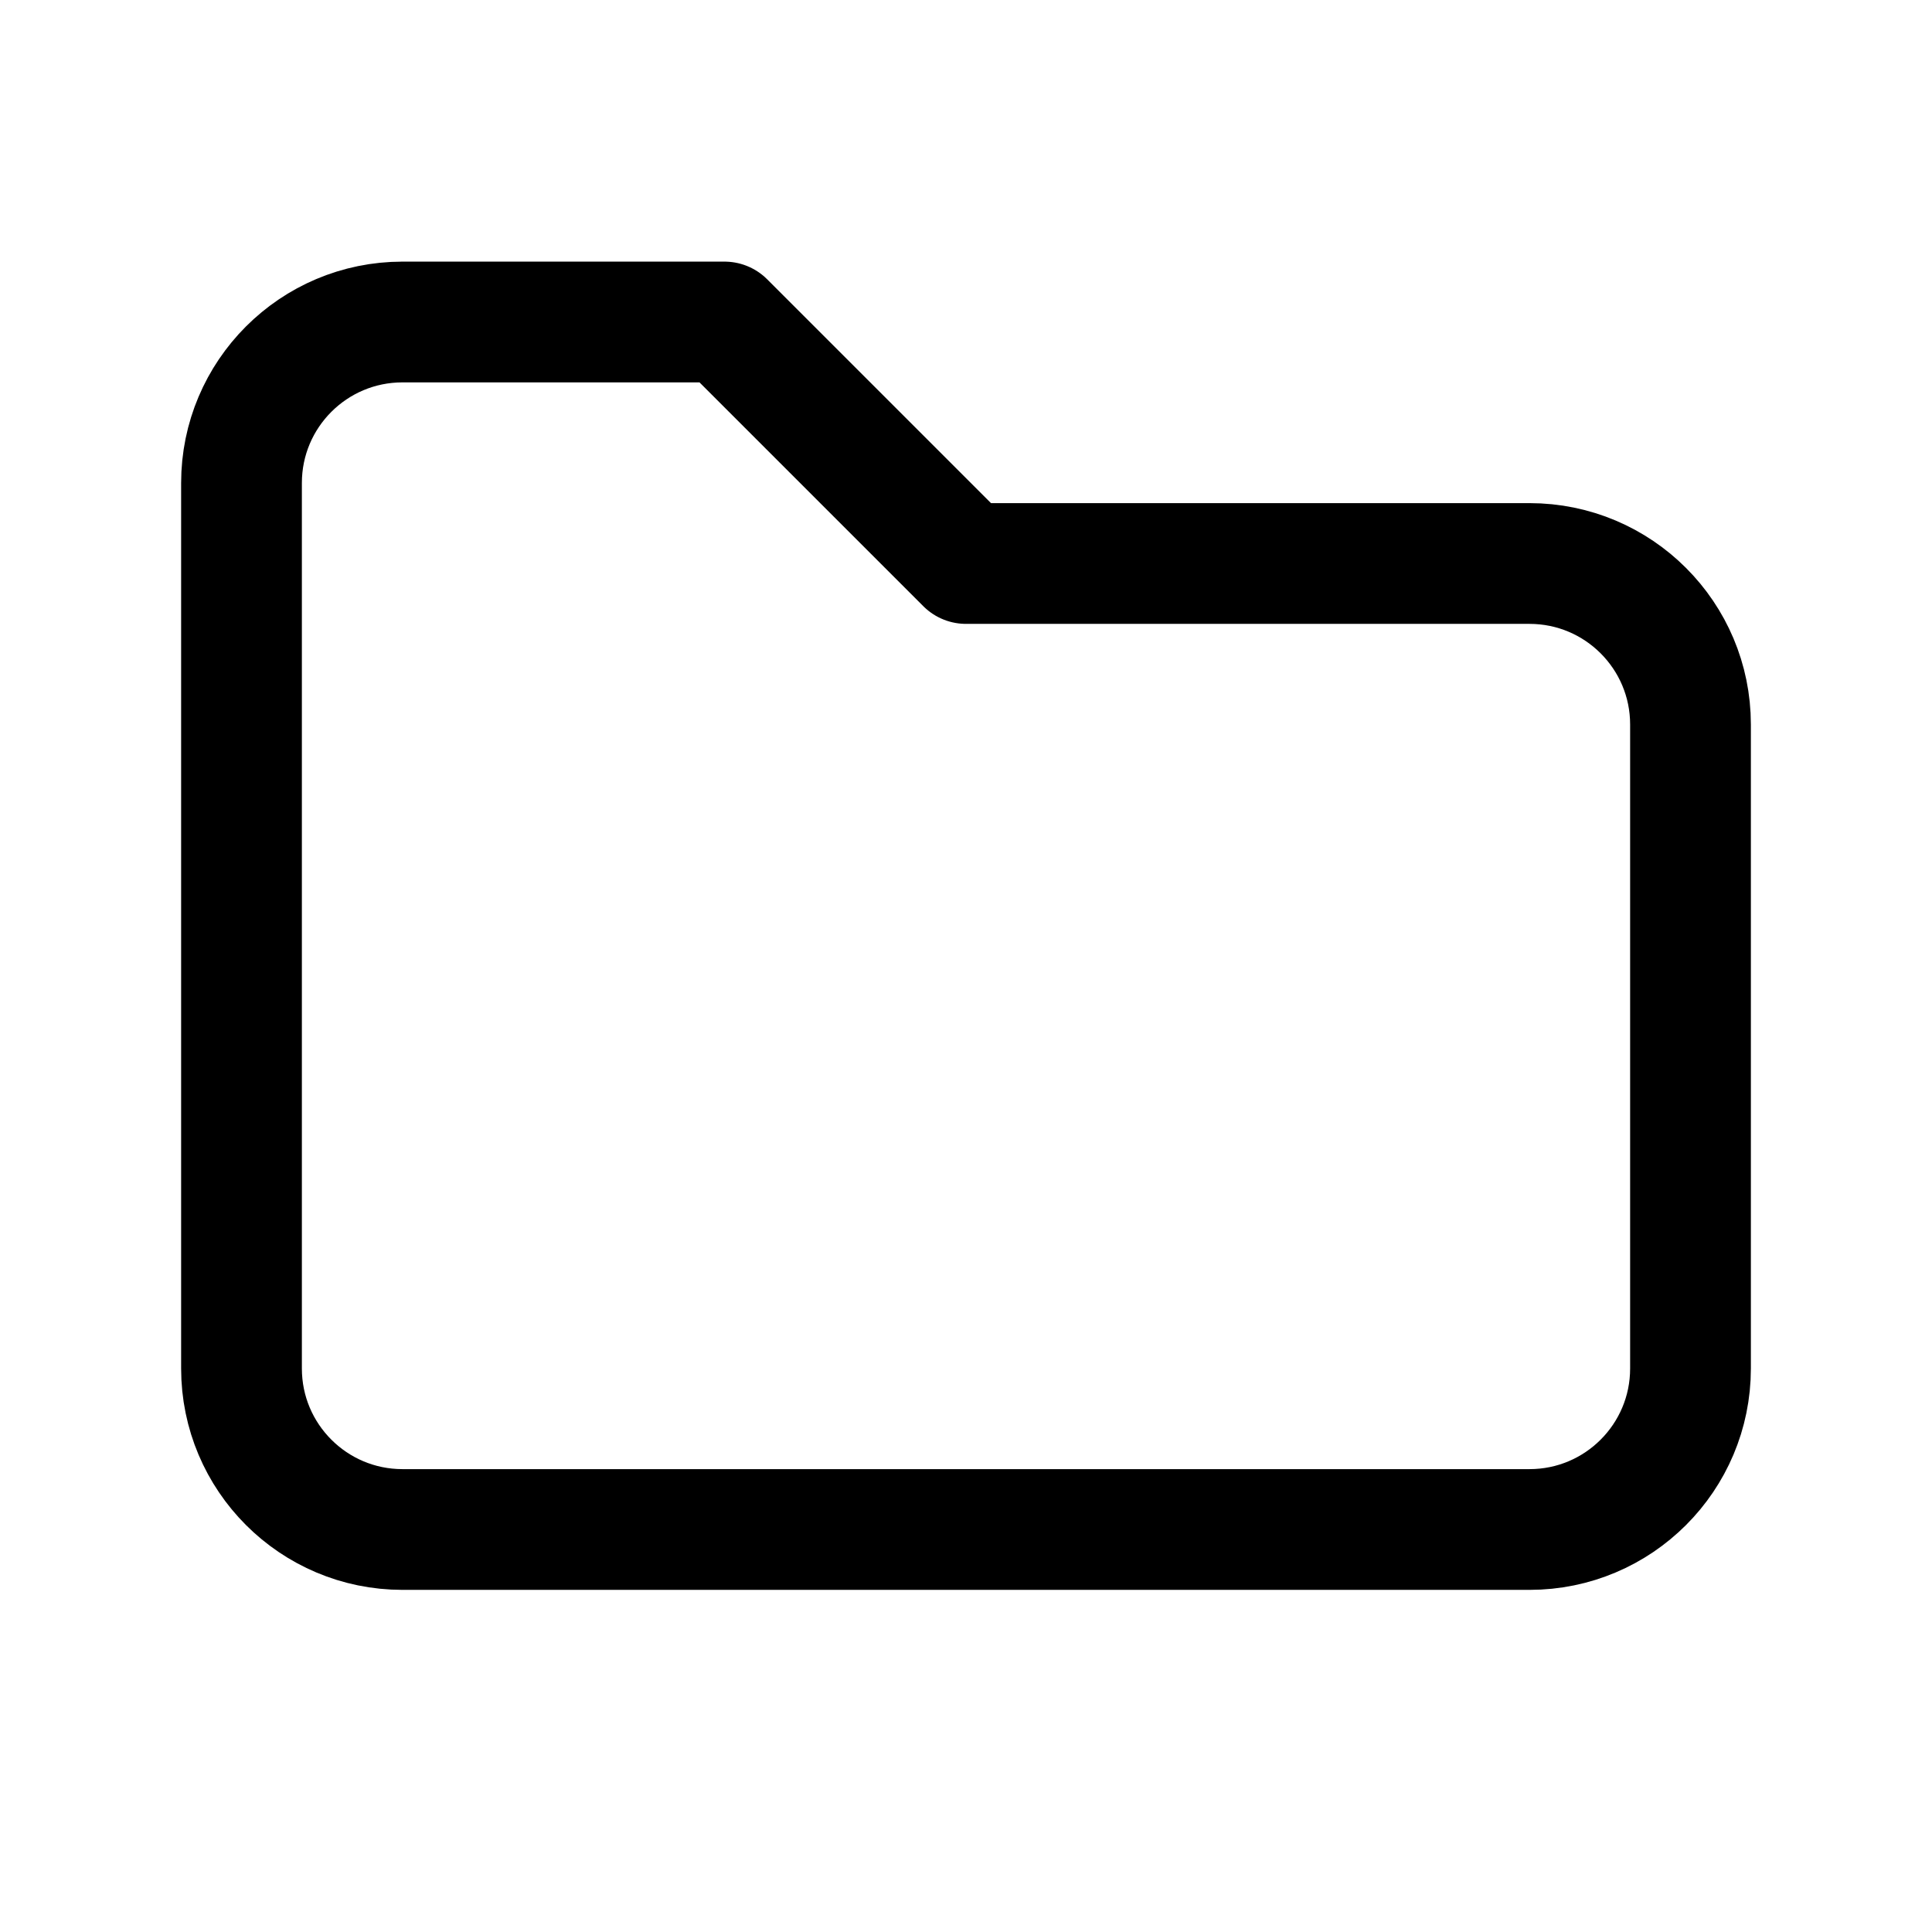
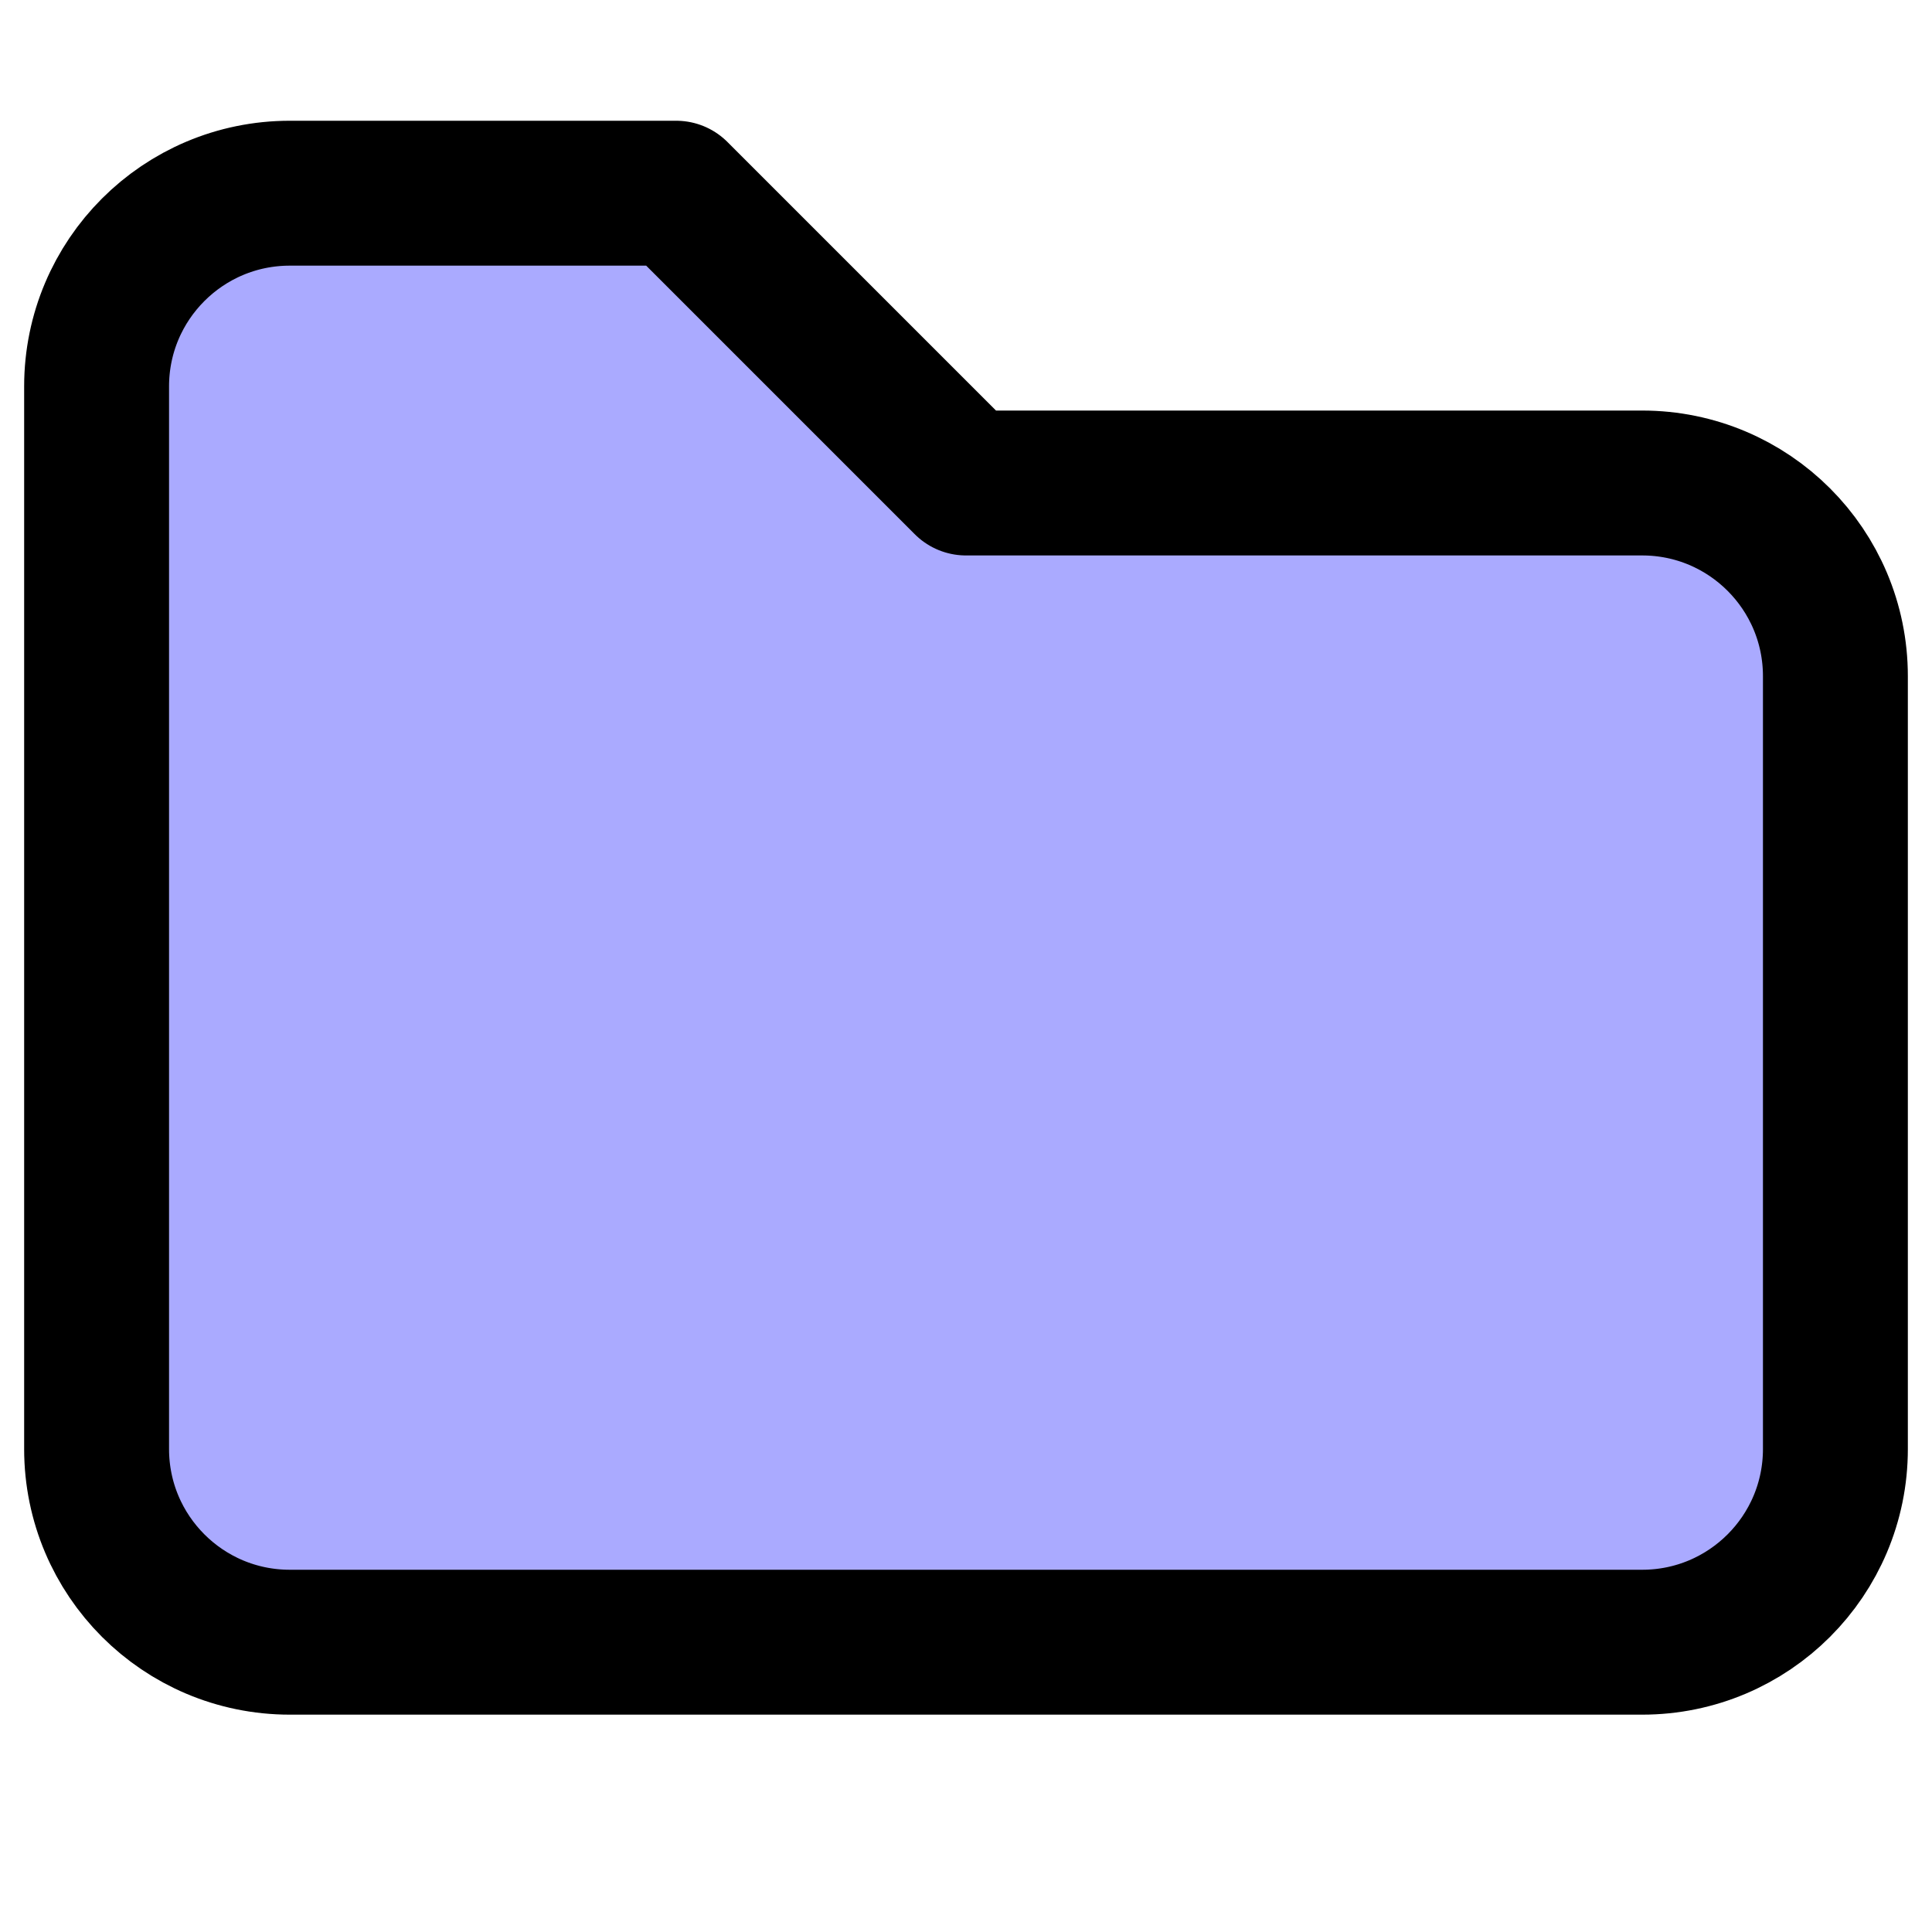
- <svg xmlns="http://www.w3.org/2000/svg" class="icon icon-tabler icon-tabler-folder" width="44" height="44" viewBox="0 0 24 24" stroke-width="1.5" stroke="#000000" fill="none" stroke-linecap="round" stroke-linejoin="round">
+ <svg xmlns="http://www.w3.org/2000/svg" class="icon icon-tabler icon-tabler-folder" width="44" height="44" viewBox="2 2 20 20" stroke-width="1.5" stroke="#000000" fill="none" stroke-linecap="round" stroke-linejoin="round">
  <path stroke="none" d="M0 0h24v24H0z" fill="none" />
-   <path d="M5 4h4l3 3h7a2 2 0 0 1 2 2v8a2 2 0 0 1 -2 2h-14a2 2 0 0 1 -2 -2v-11a2 2 0 0 1 2 -2" />
+   <path d="M5 4h4l3 3h7a2 2 0 0 1 2 2v8a2 2 0 0 1 -2 2h-14a2 2 0 0 1 -2 -2v-11a2 2 0 0 1 2 -2" fill="#AAf" />
</svg>
